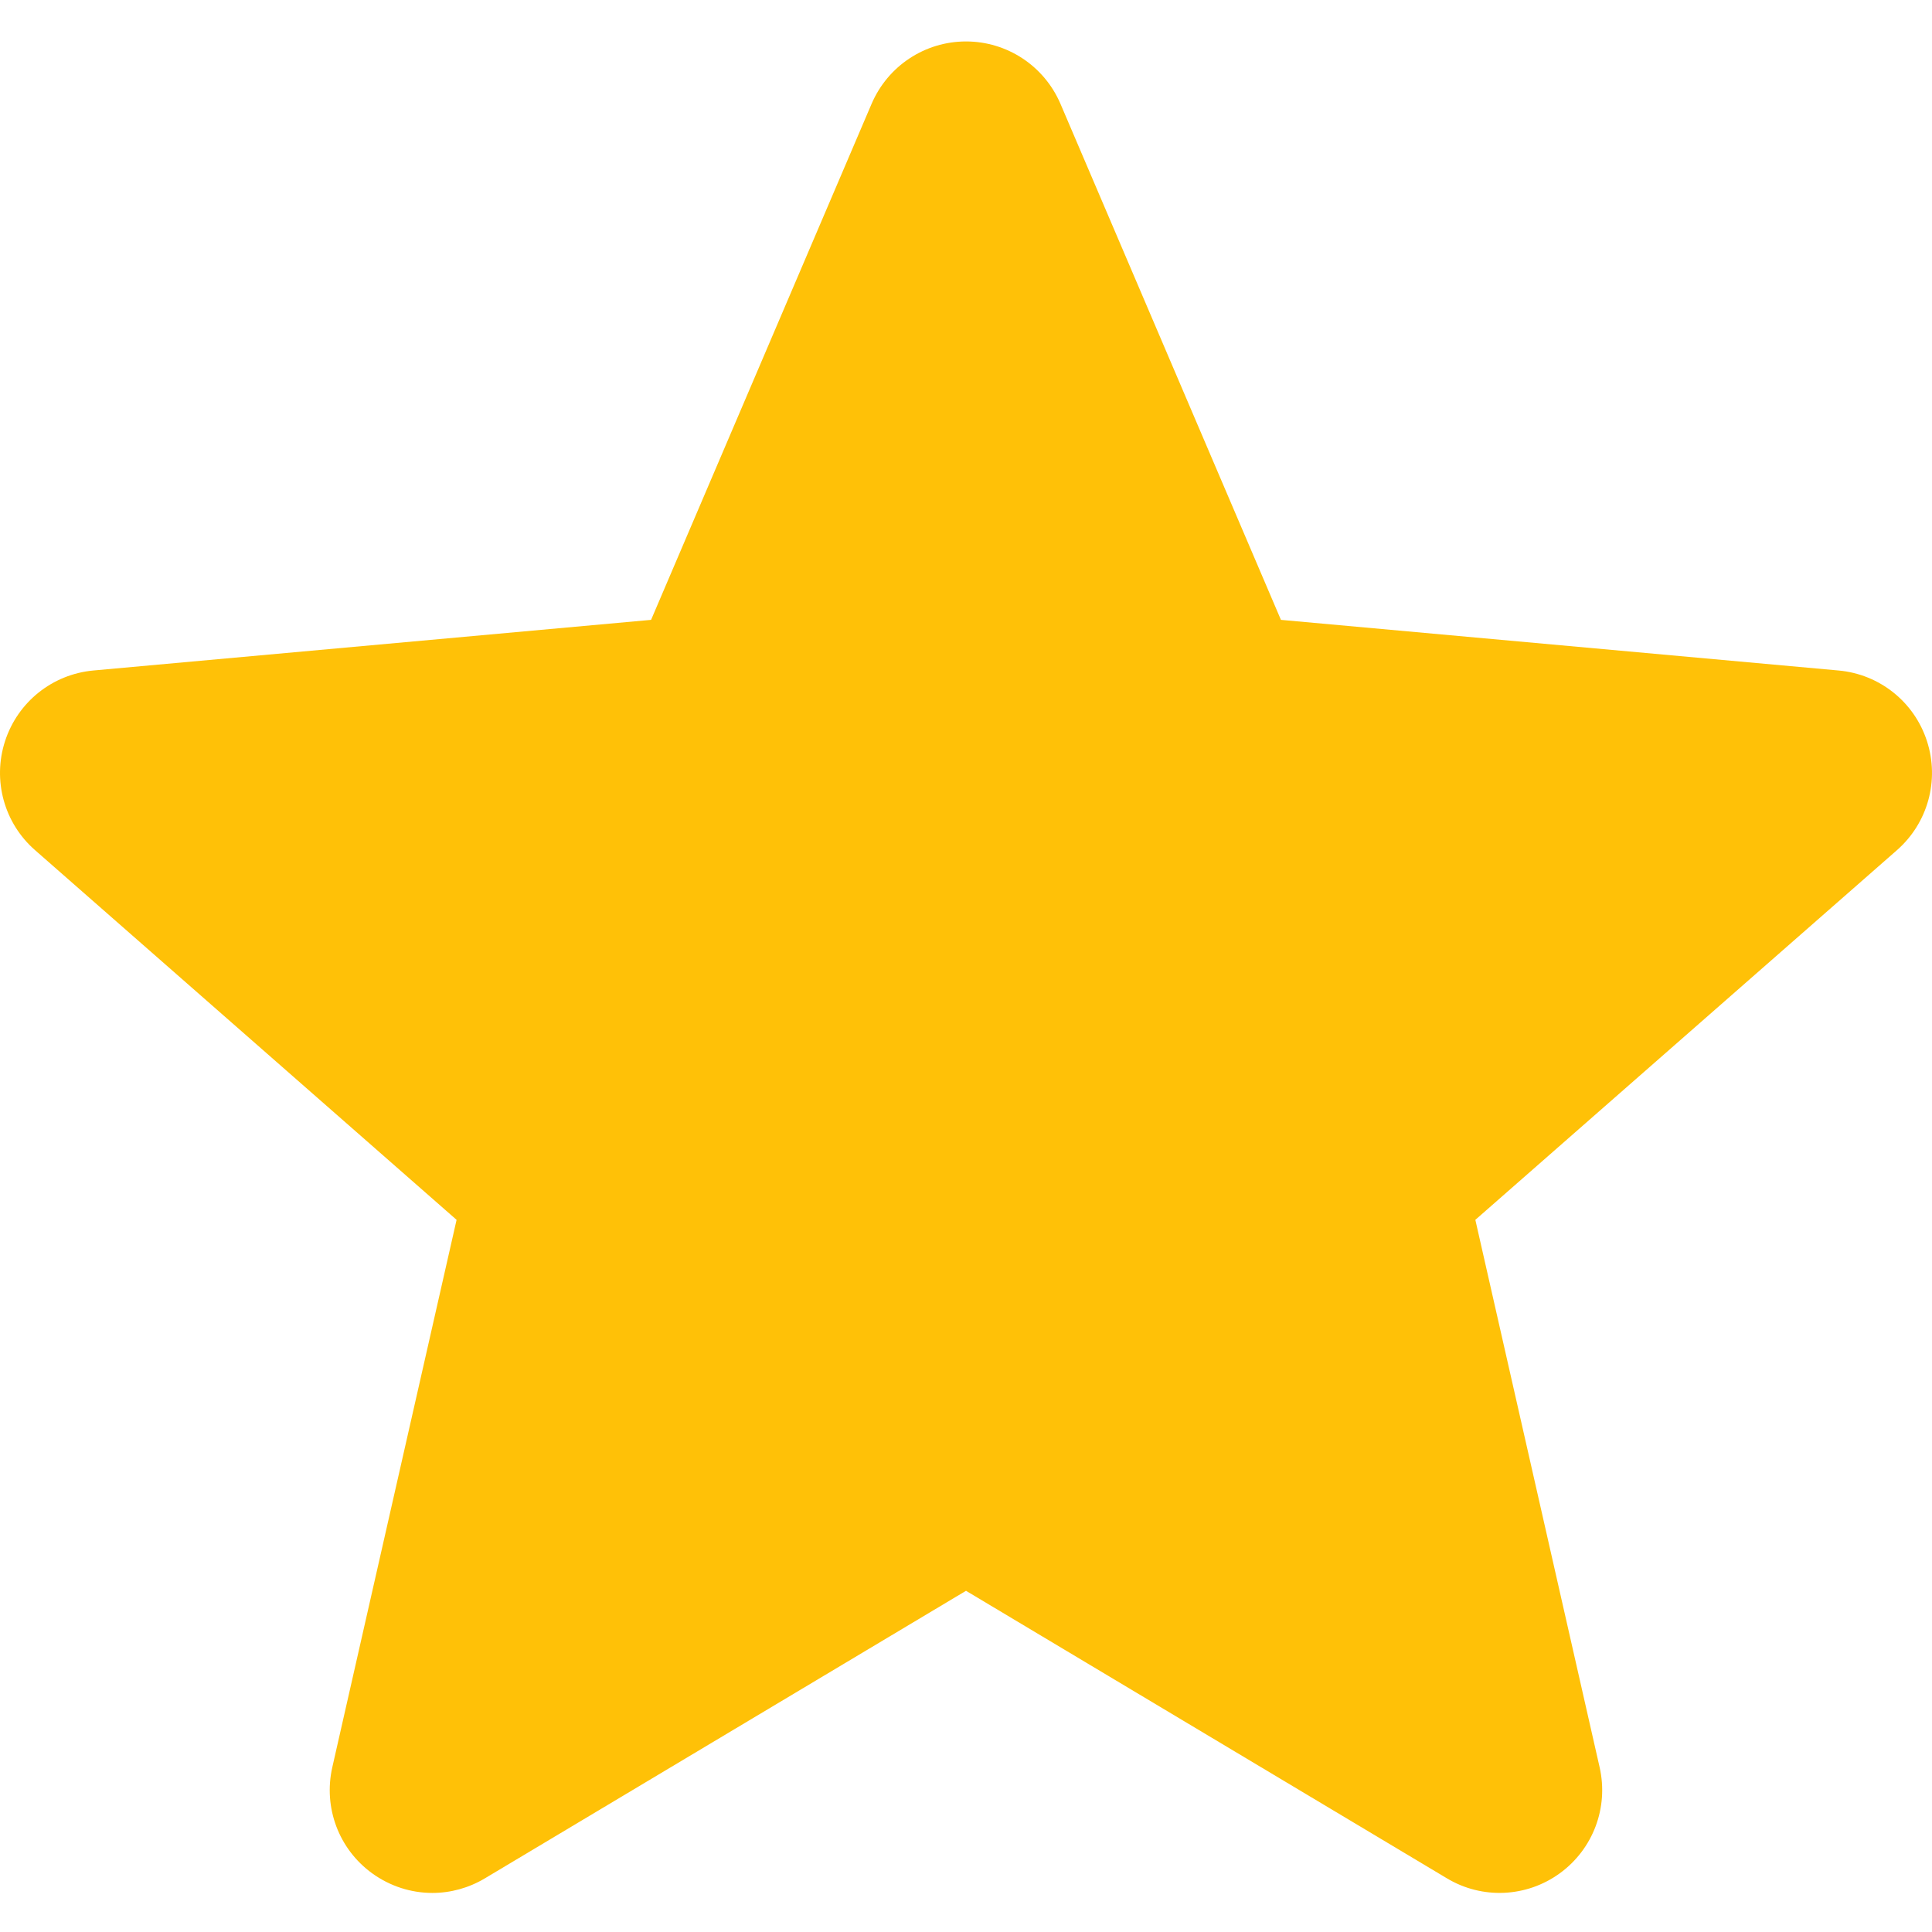
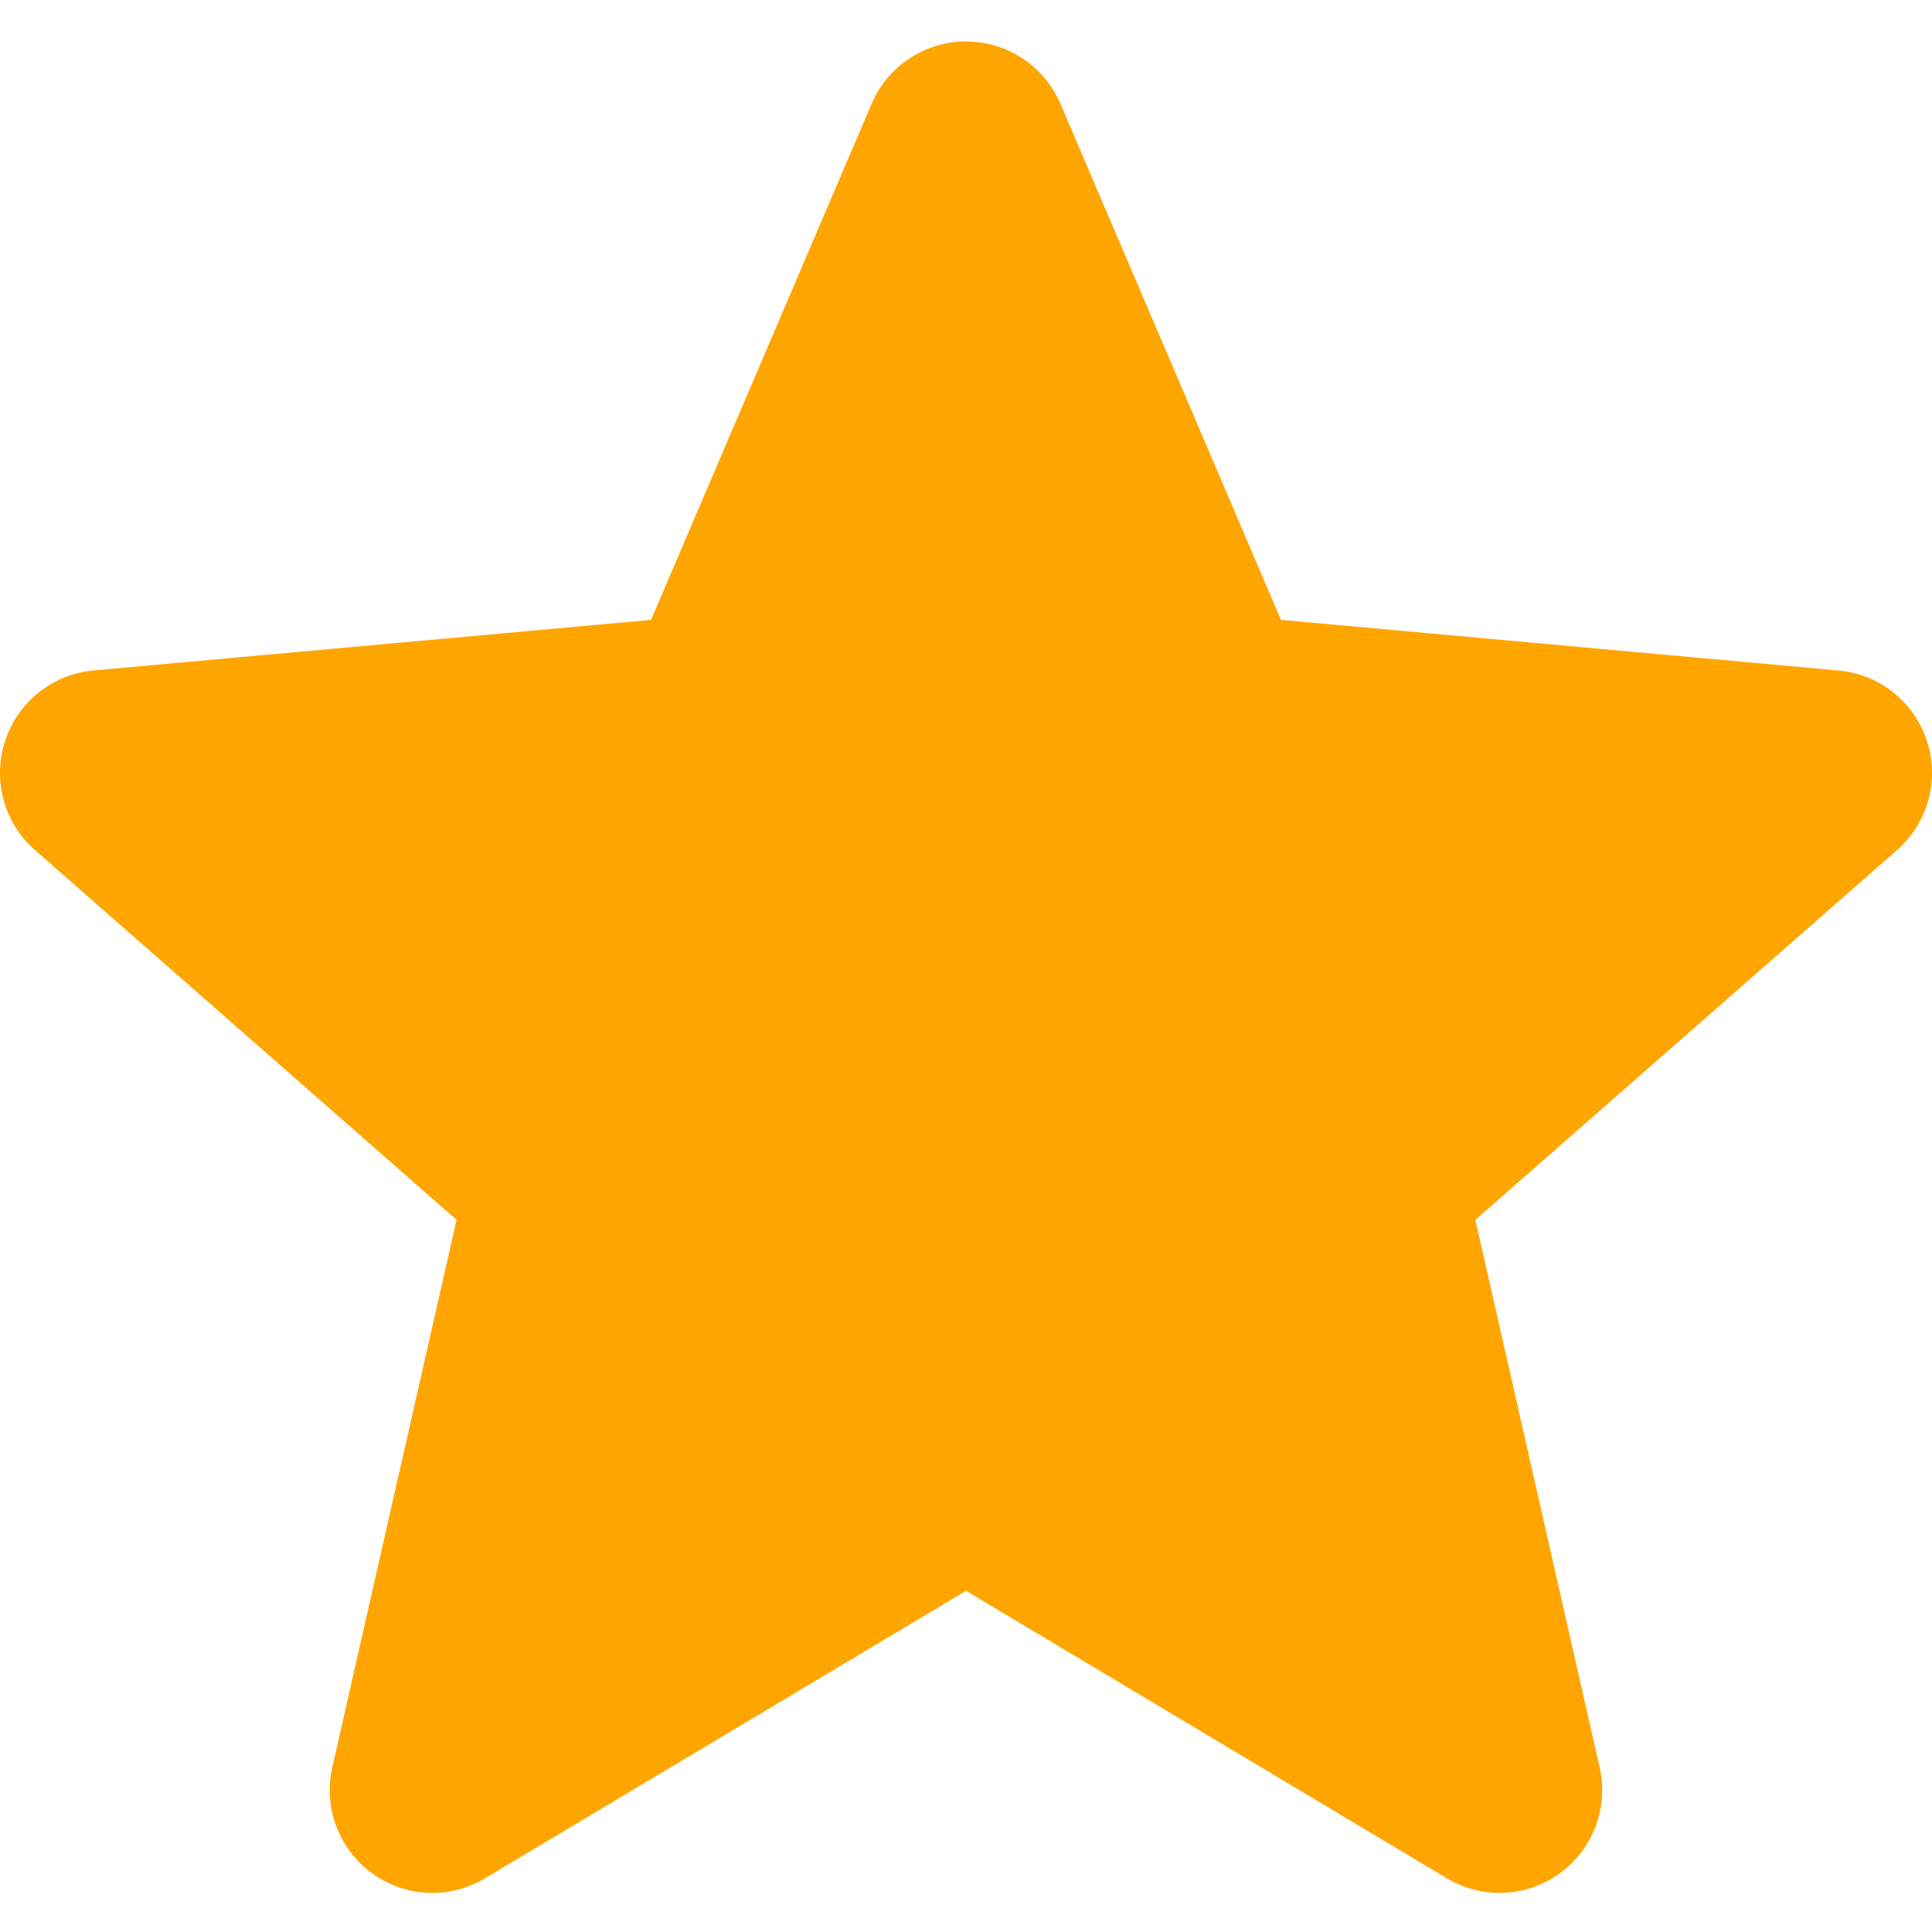
<svg xmlns="http://www.w3.org/2000/svg" height="511pt" viewBox="0 -10 511.987 511" width="511pt">
-   <path d="m510.652 185.902c-3.352-10.367-12.547-17.73-23.426-18.711l-147.773-13.418-58.434-136.77c-4.309-10.023-14.121-16.512-25.023-16.512s-20.715 6.488-25.023 16.535l-58.434 136.746-147.797 13.418c-10.859 1.004-20.031 8.344-23.402 18.711-3.371 10.367-.258 21.738 7.957 28.906l111.699 97.961-32.938 145.09c-2.41 10.668 1.73 21.695 10.582 28.094 4.758 3.438 10.324 5.188 15.938 5.188 4.84 0 9.641-1.305 13.949-3.883l127.469-76.184 127.422 76.184c9.324 5.609 21.078 5.098 29.91-1.305 8.855-6.418 12.992-17.449 10.582-28.094l-32.938-145.09 111.699-97.941c8.215-7.188 11.352-18.539 7.98-28.926zm0 0" fill="#ffc107" />
+   <path d="m510.652 185.902c-3.352-10.367-12.547-17.73-23.426-18.711l-147.773-13.418-58.434-136.77c-4.309-10.023-14.121-16.512-25.023-16.512s-20.715 6.488-25.023 16.535l-58.434 136.746-147.797 13.418c-10.859 1.004-20.031 8.344-23.402 18.711-3.371 10.367-.258 21.738 7.957 28.906l111.699 97.961-32.938 145.09c-2.41 10.668 1.73 21.695 10.582 28.094 4.758 3.438 10.324 5.188 15.938 5.188 4.84 0 9.641-1.305 13.949-3.883l127.469-76.184 127.422 76.184c9.324 5.609 21.078 5.098 29.91-1.305 8.855-6.418 12.992-17.449 10.582-28.094l-32.938-145.09 111.699-97.941c8.215-7.188 11.352-18.539 7.98-28.926zm0 0" fill="orange" />
</svg>
